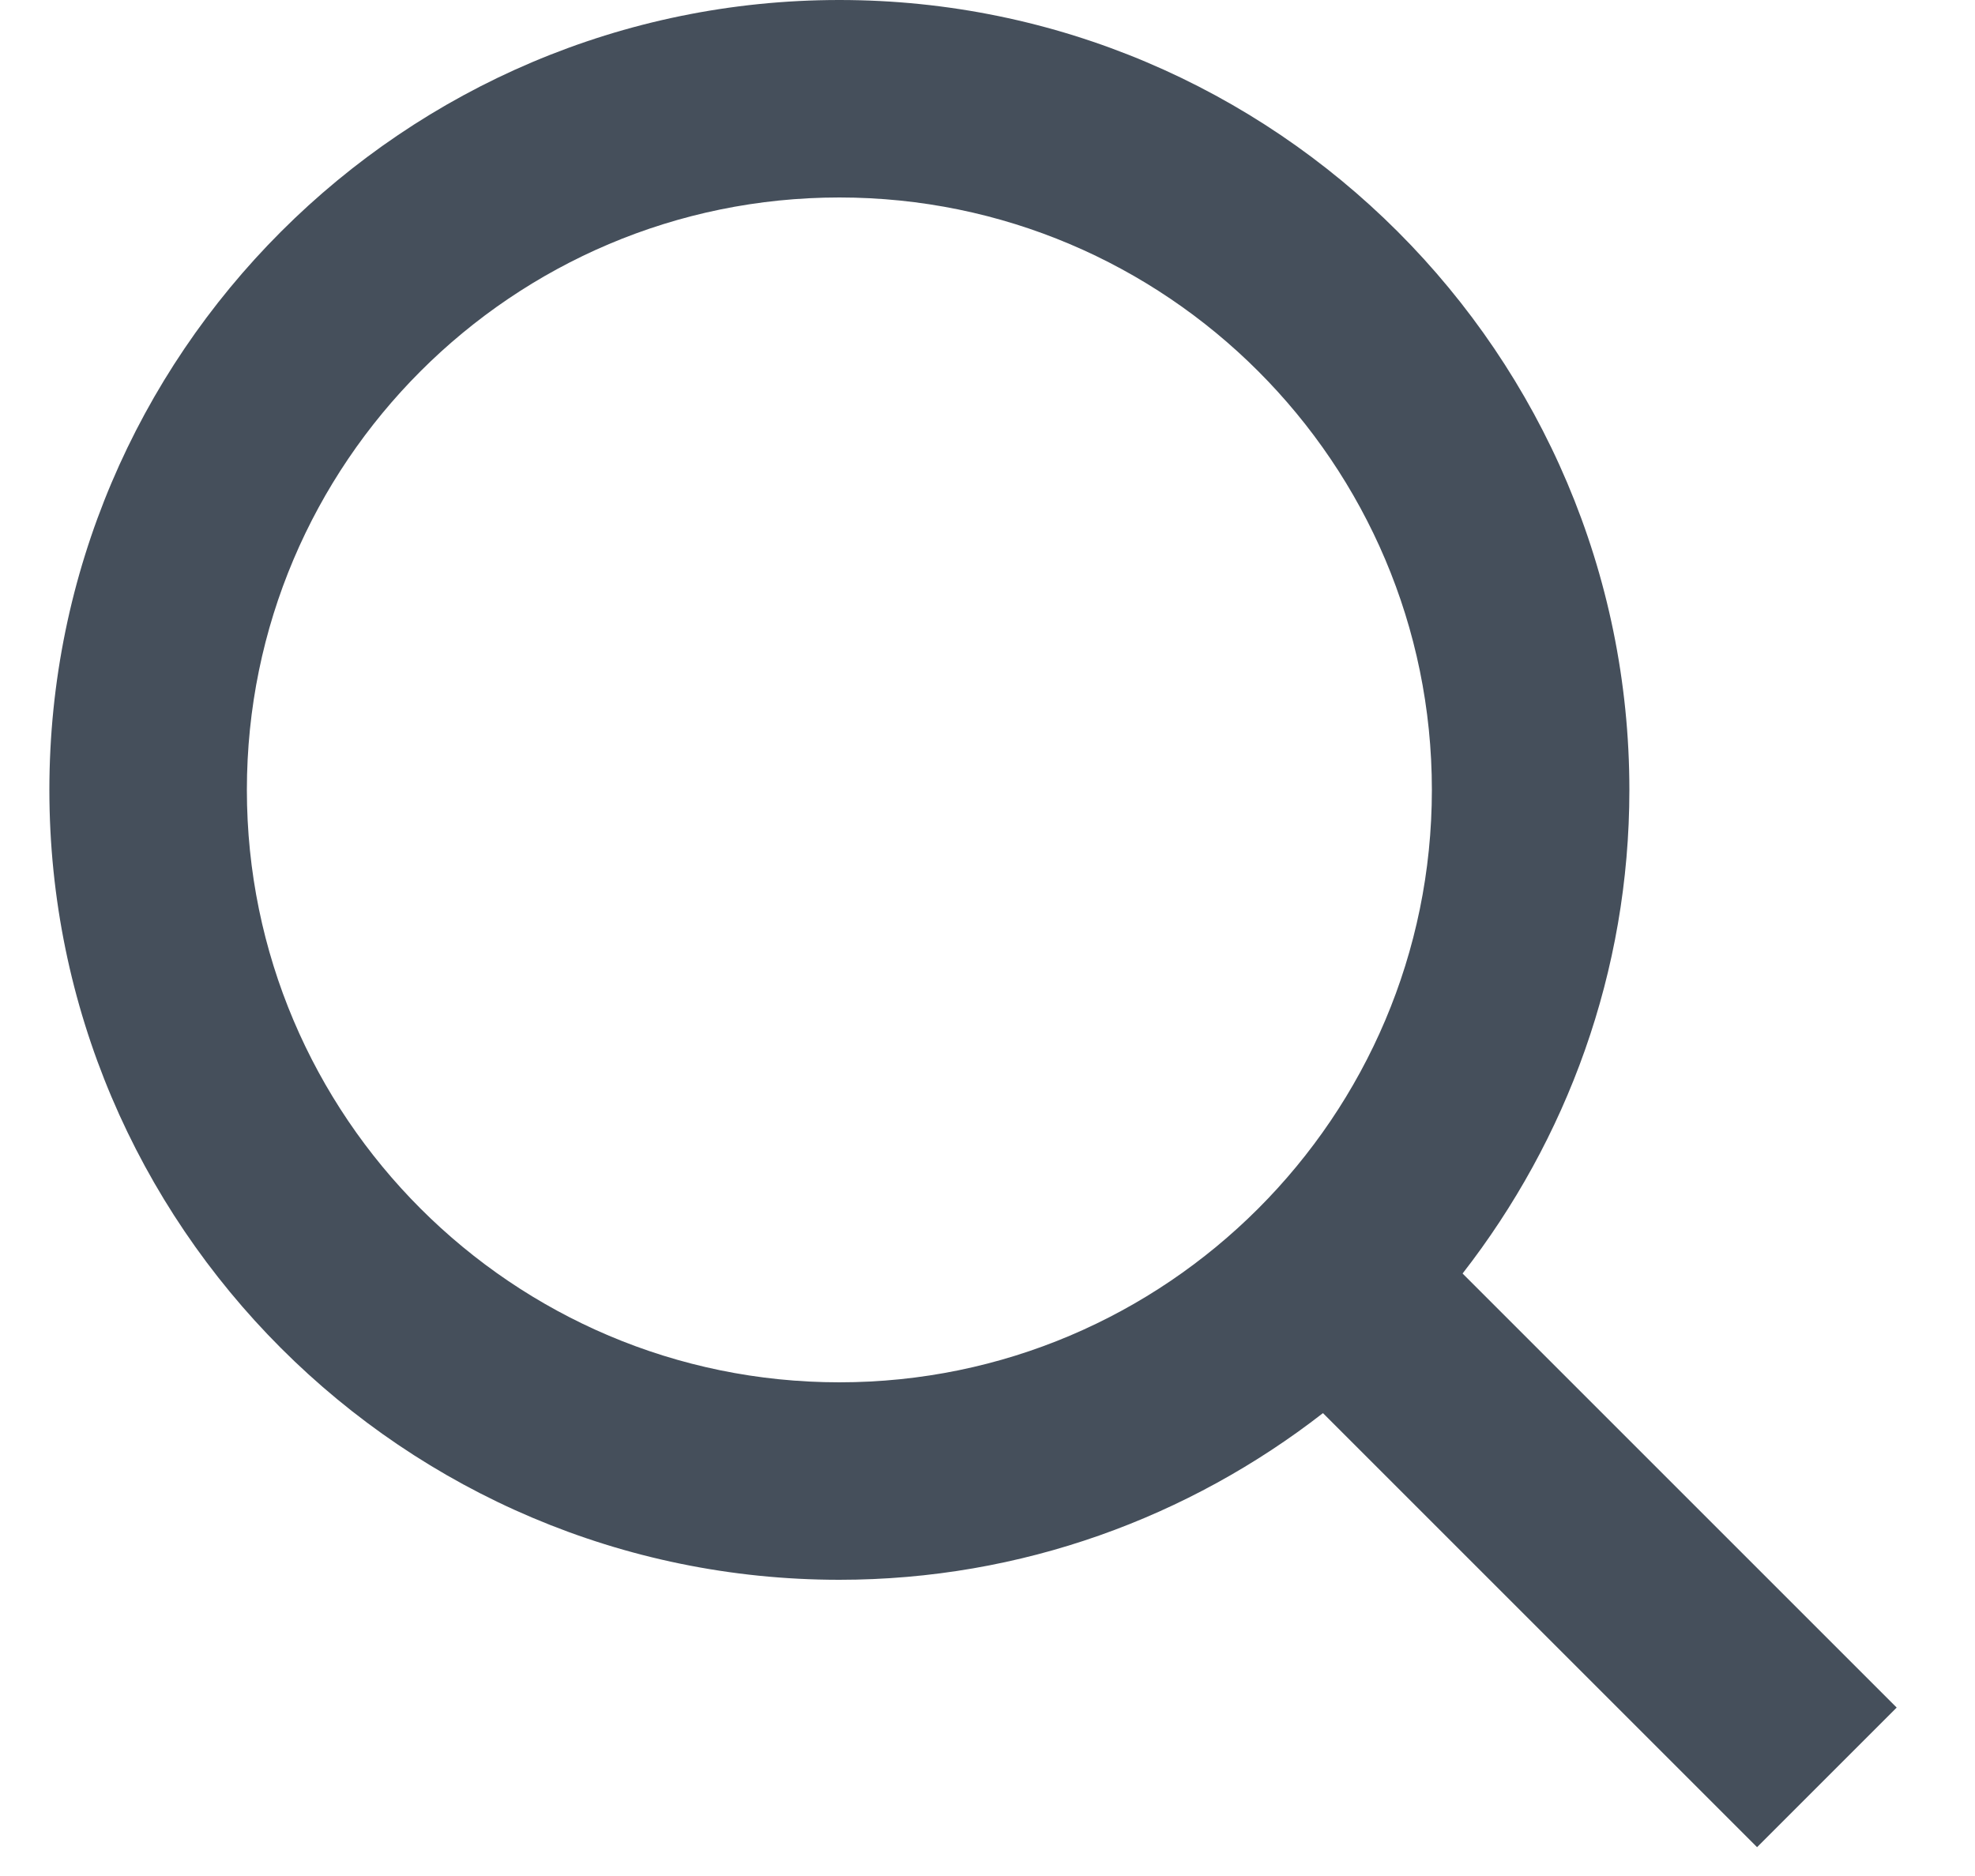
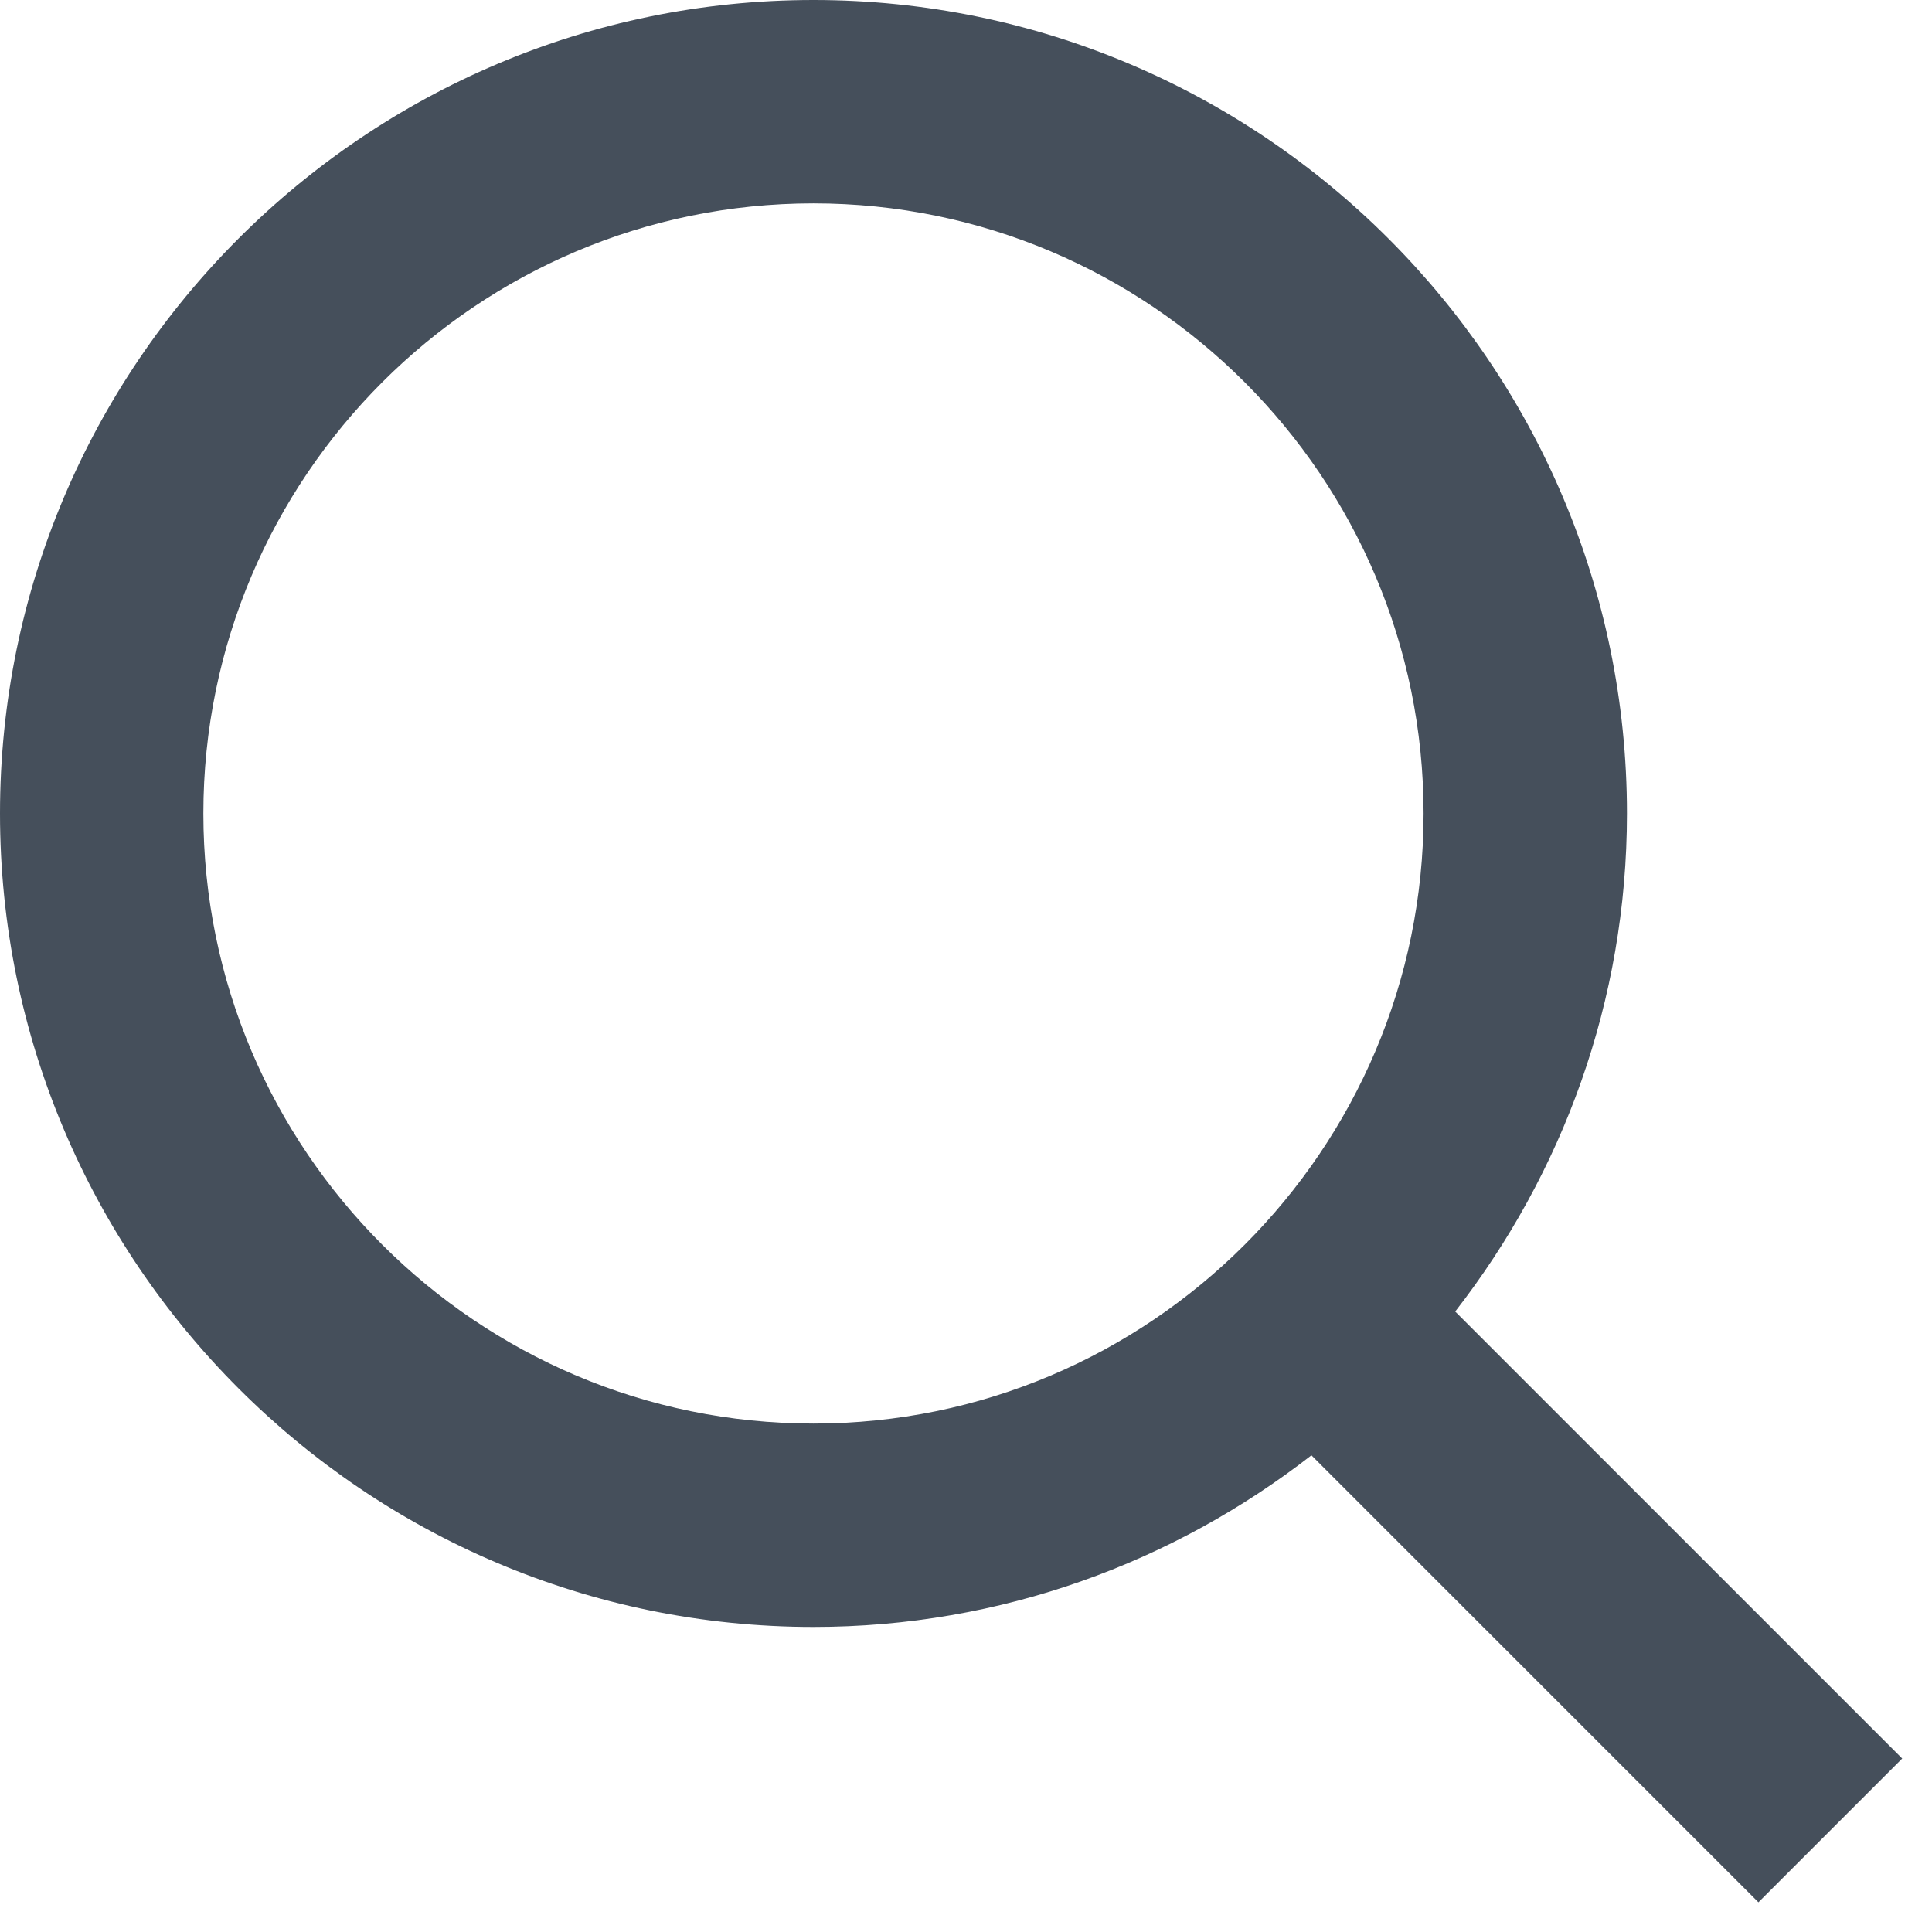
- <svg xmlns="http://www.w3.org/2000/svg" width="20" height="19" viewBox="0 0 20 19" fill="none">
-   <path d="M8.5 16C10.346 16 12.043 15.365 13.397 14.312L17.793 18.708L19.207 17.294L14.811 12.898C15.865 11.543 16.5 9.846 16.5 8C16.5 3.589 12.911 0 8.5 0C4.089 0 0.5 3.589 0.5 8C0.5 12.411 4.089 16 8.5 16ZM8.5 2C11.809 2 14.5 4.691 14.5 8C14.5 11.309 11.809 14 8.5 14C5.191 14 2.5 11.309 2.5 8C2.5 4.691 5.191 2 8.5 2Z" fill="#454F5B" />
+ <svg xmlns="http://www.w3.org/2000/svg" width="19" height="19" viewBox="0 0 19 19" fill="none">
+   <path d="M8 16C9.846 16 11.543 15.365 12.897 14.312L17.293 18.708L18.707 17.294L14.311 12.898C15.365 11.543 16 9.846 16 8C16 3.589 12.411 0 8 0C3.589 0 0 3.589 0 8C0 12.411 3.589 16 8 16ZM8 2C11.309 2 14 4.691 14 8C14 11.309 11.309 14 8 14C4.691 14 2 11.309 2 8C2 4.691 4.691 2 8 2Z" fill="#454F5B" />
</svg>
